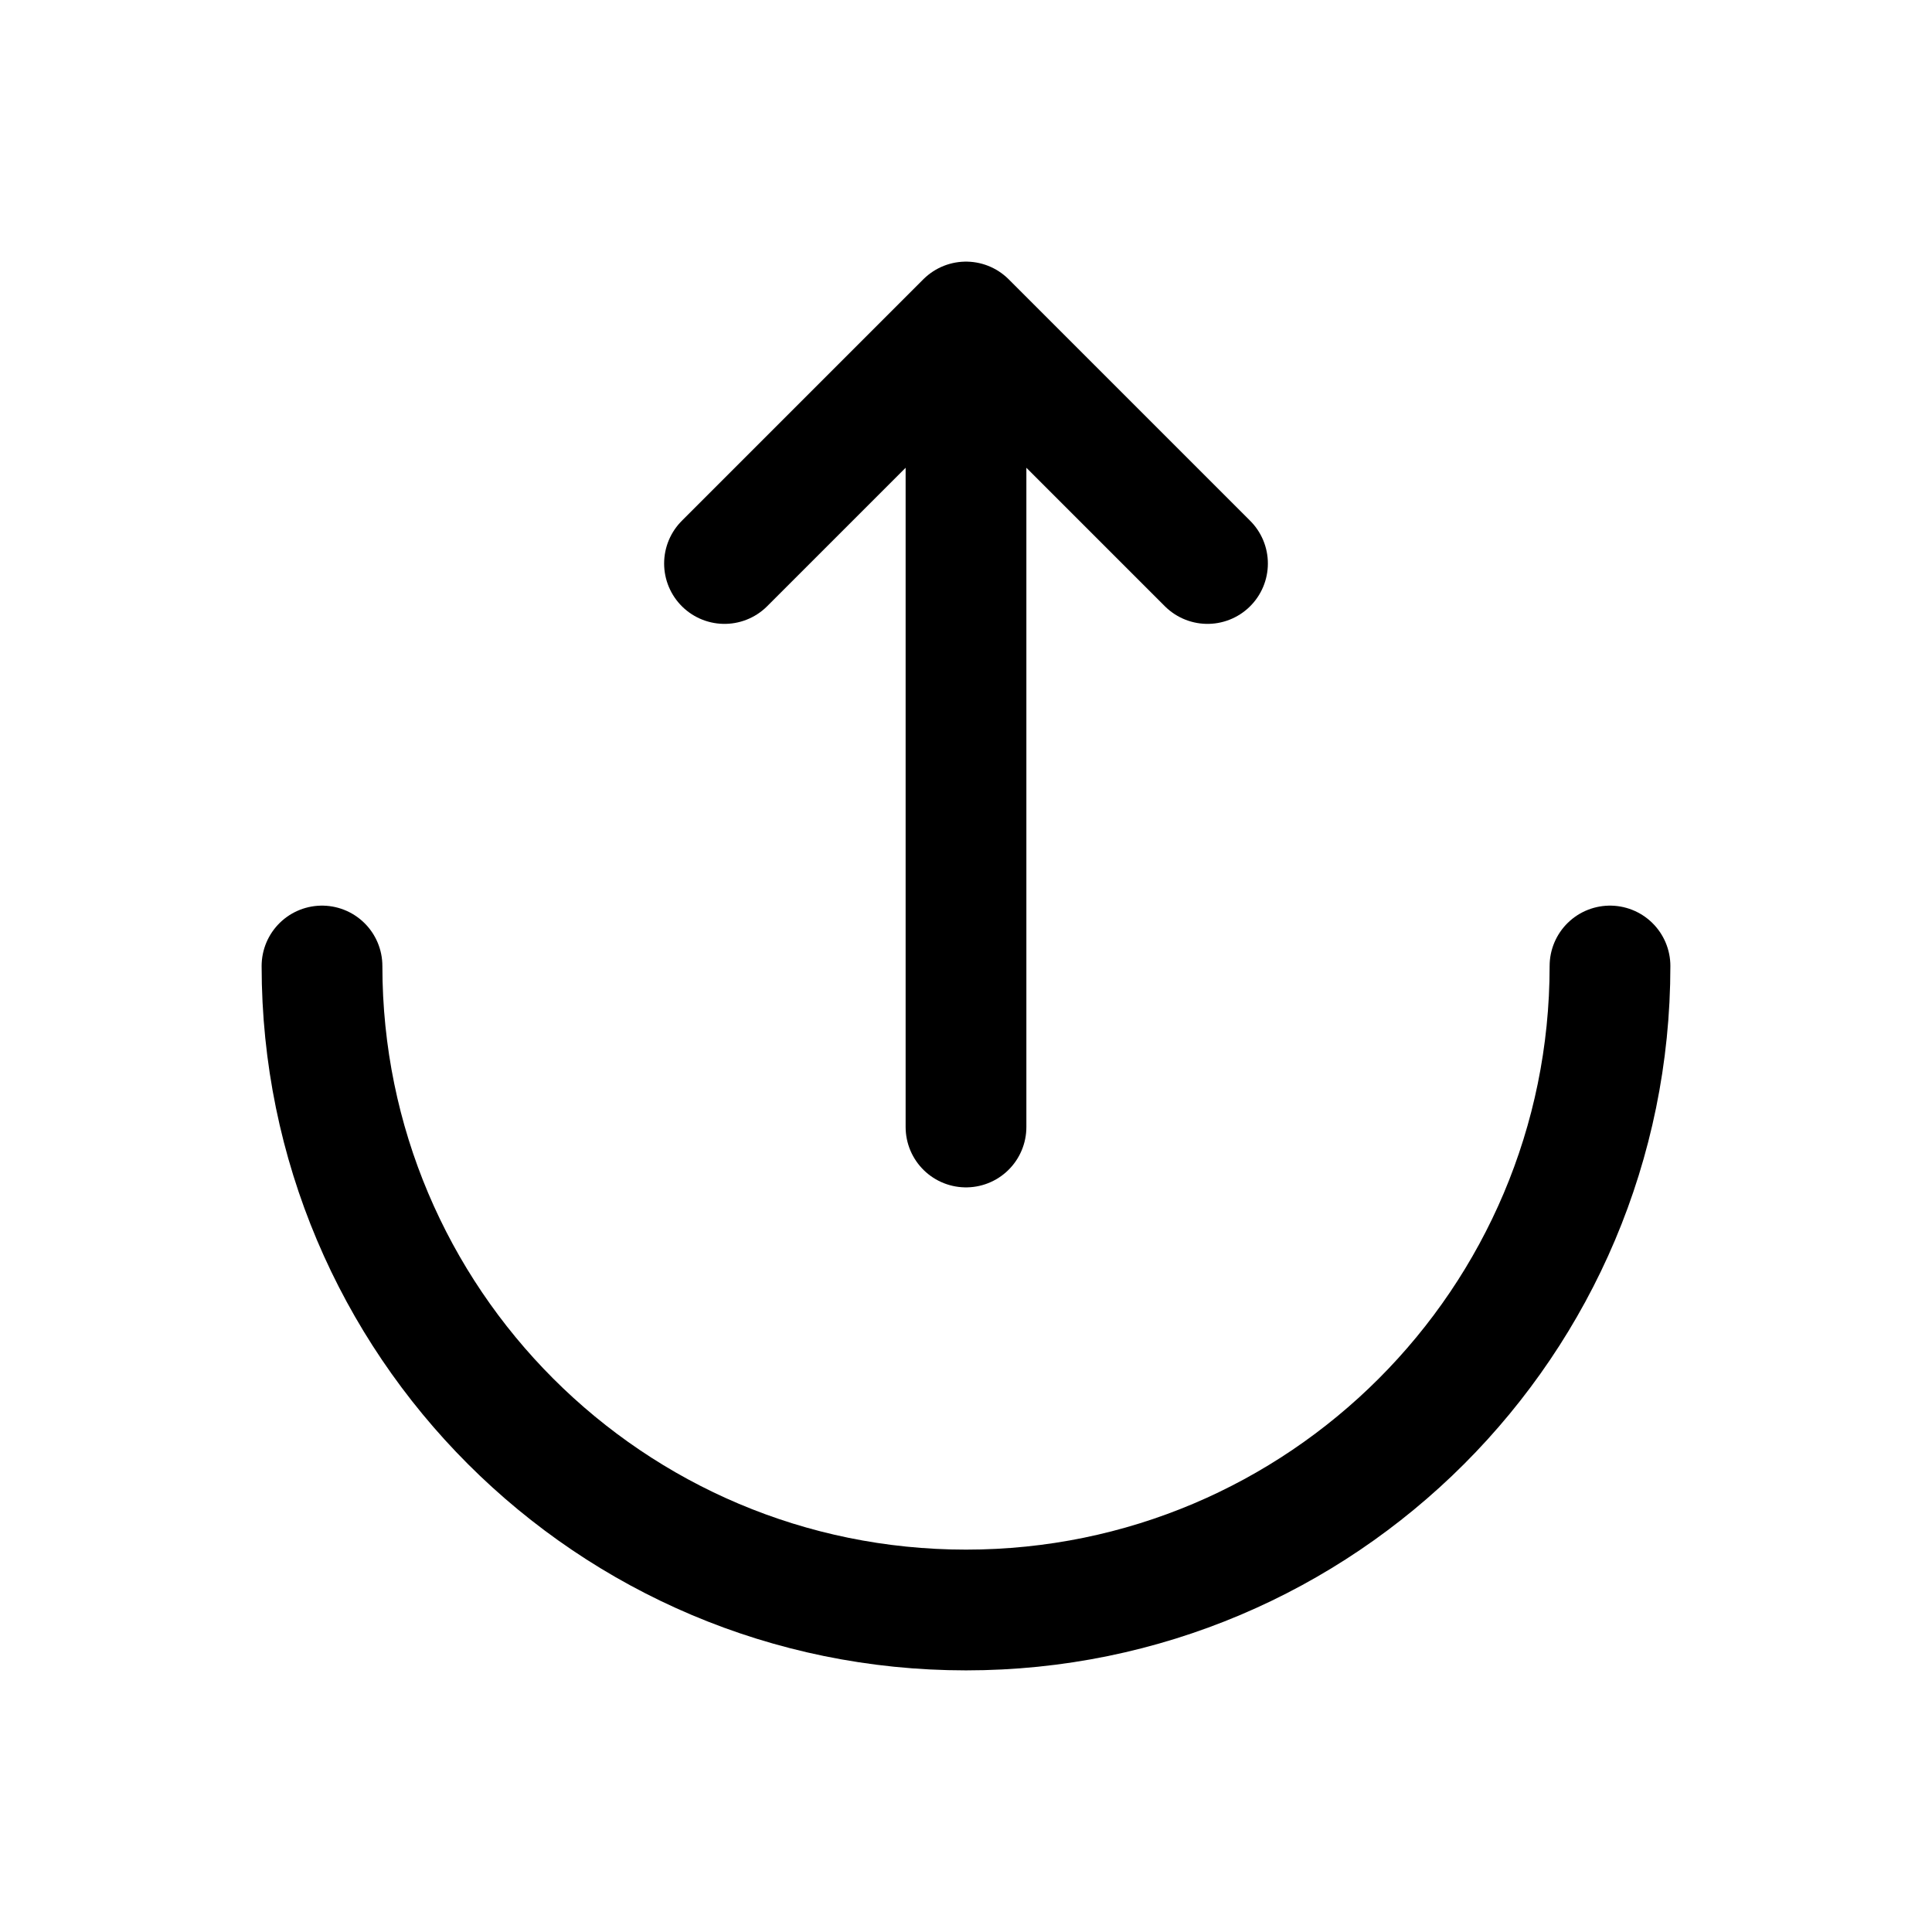
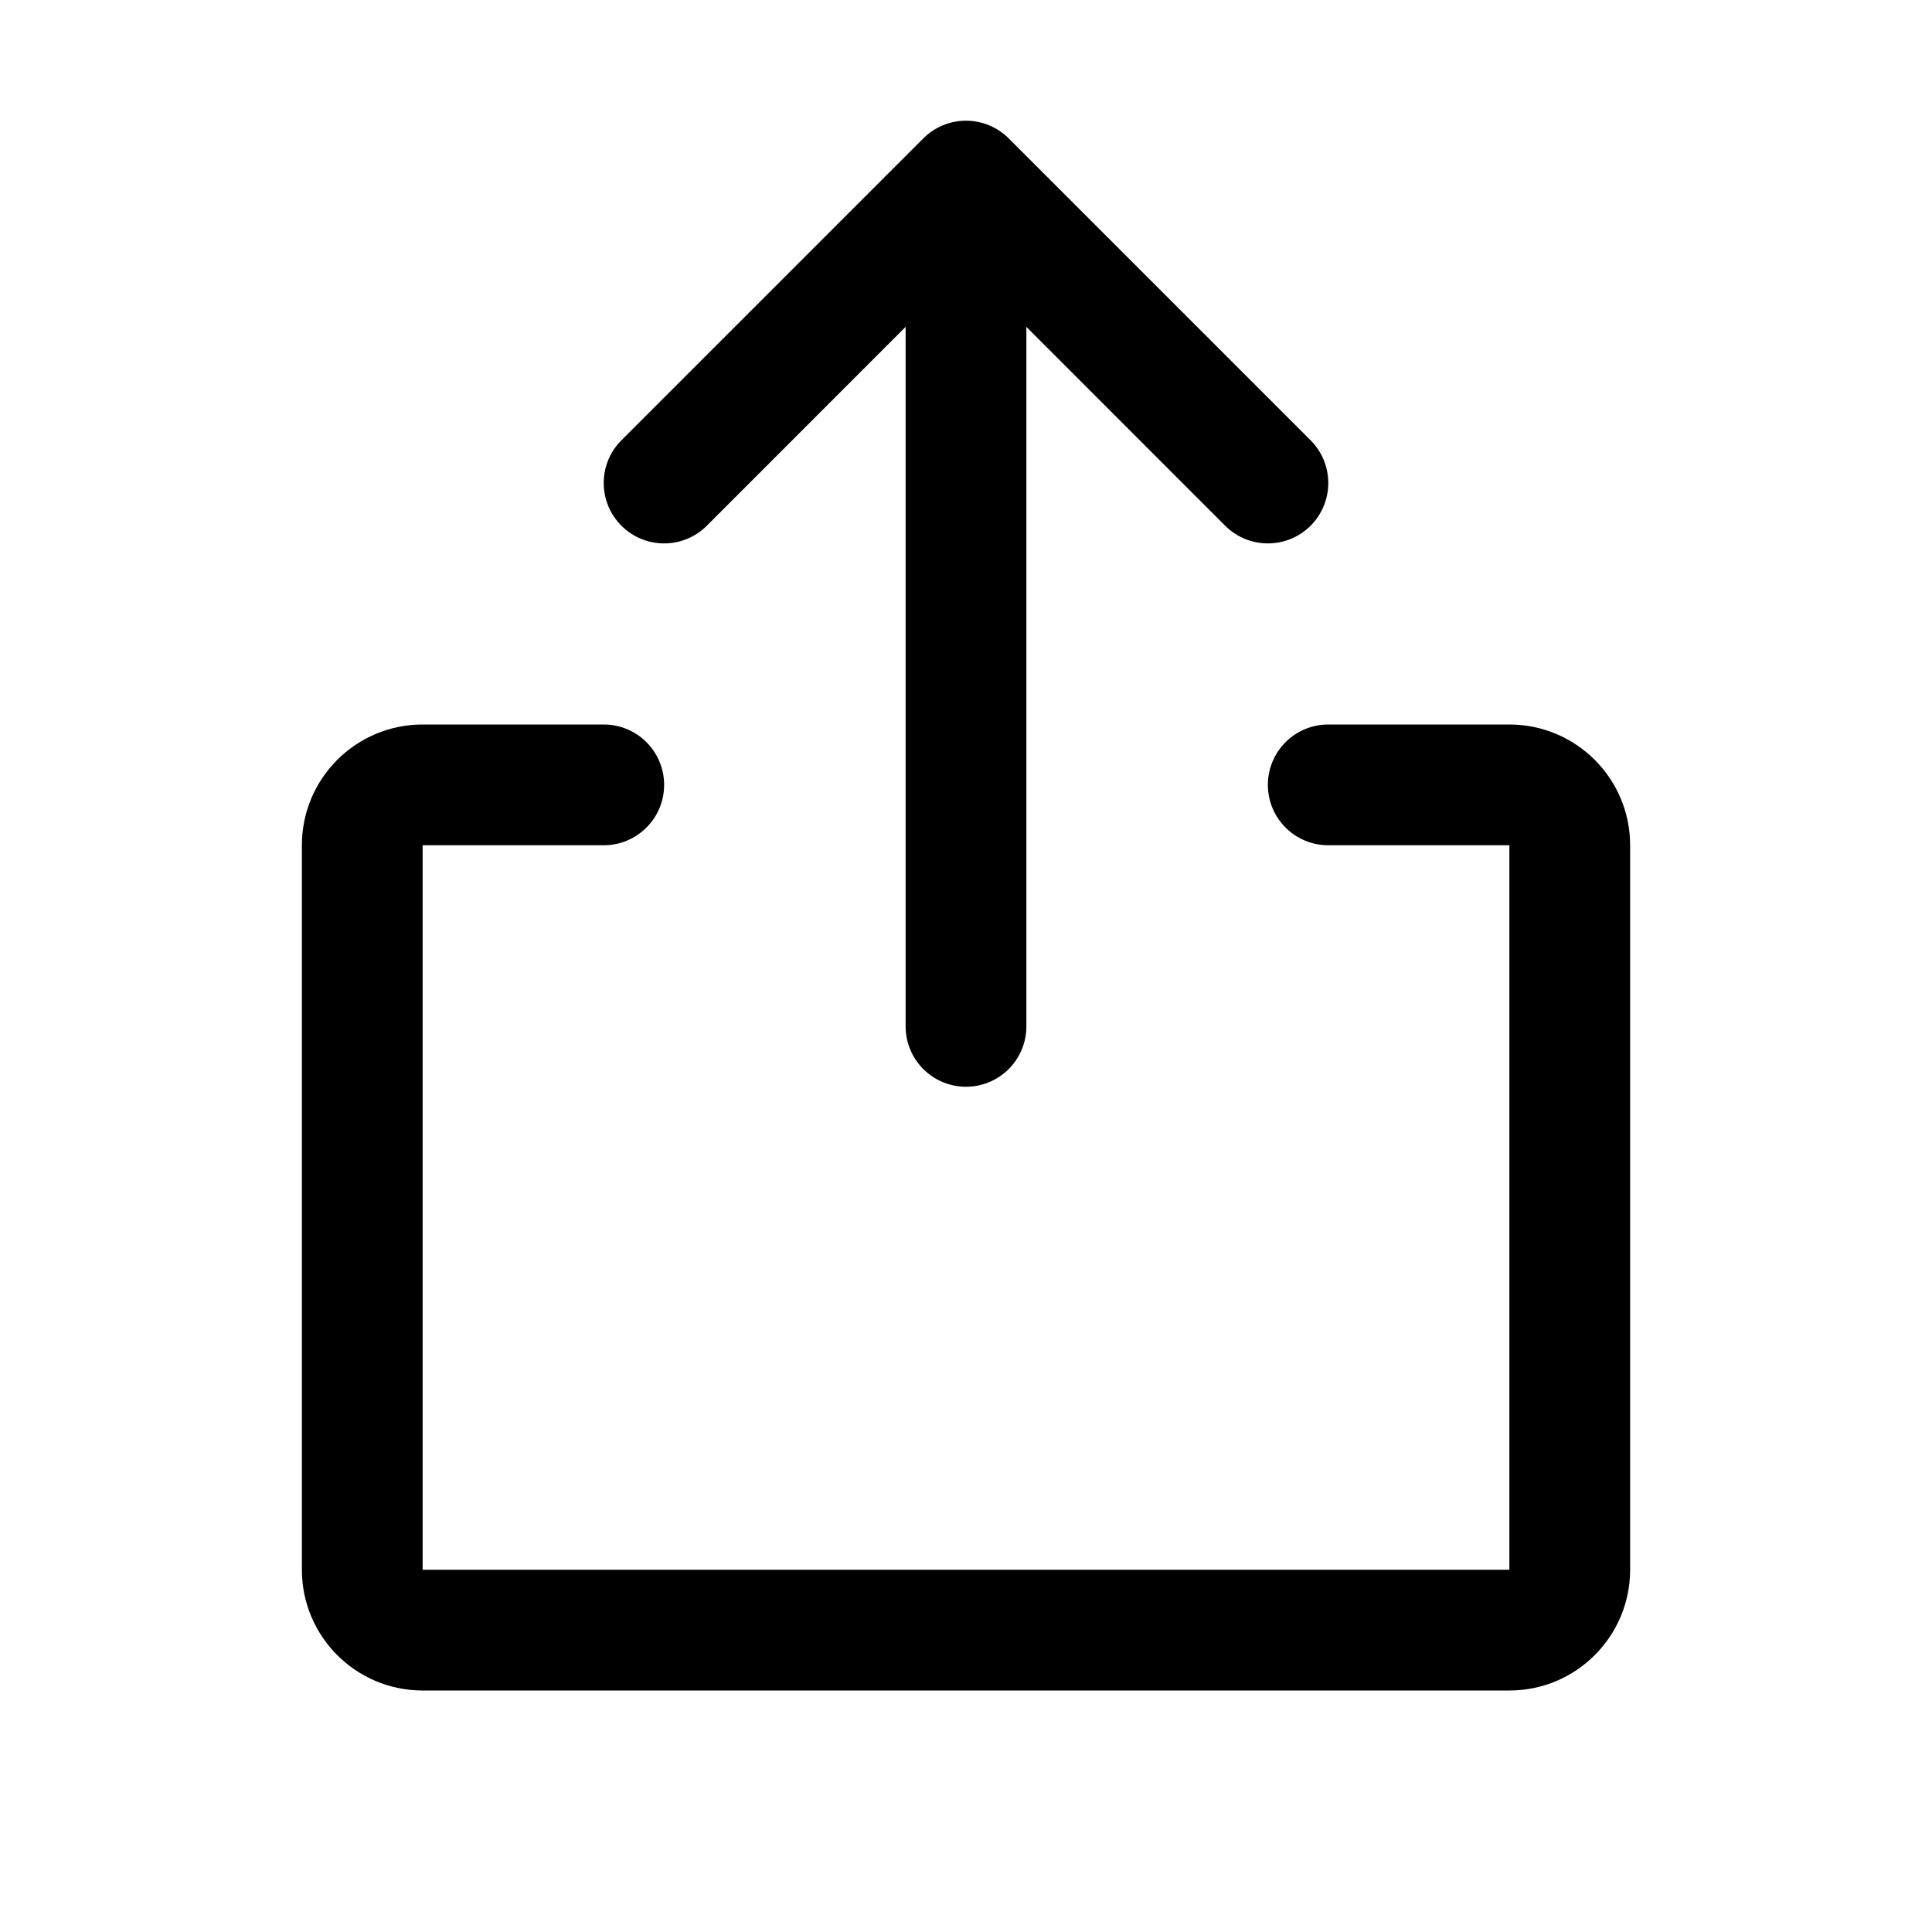
- <svg xmlns="http://www.w3.org/2000/svg" width="15" height="15" viewBox="0 0 24 24">
-   <g fill="none" stroke="currentColor" stroke-linecap="round" stroke-width="1.5">
-     <path d="M4 12a8 8 0 1 0 16 0" />
-     <path stroke-linejoin="round" d="M12 14V4m0 0l3 3m-3-3L9 7" />
-   </g>
+ <svg xmlns="http://www.w3.org/2000/svg" width="15" height="15" viewBox="0 0 256 256">
+   <path fill="currentColor" d="M216 112v96a16 16 0 0 1-16 16H56a16 16 0 0 1-16-16v-96a16 16 0 0 1 16-16h24a8 8 0 0 1 0 16H56v96h144v-96h-24a8 8 0 0 1 0-16h24a16 16 0 0 1 16 16ZM93.66 69.66L120 43.31V136a8 8 0 0 0 16 0V43.31l26.34 26.35a8 8 0 0 0 11.32-11.32l-40-40a8 8 0 0 0-11.32 0l-40 40a8 8 0 0 0 11.32 11.32Z" />
</svg>
